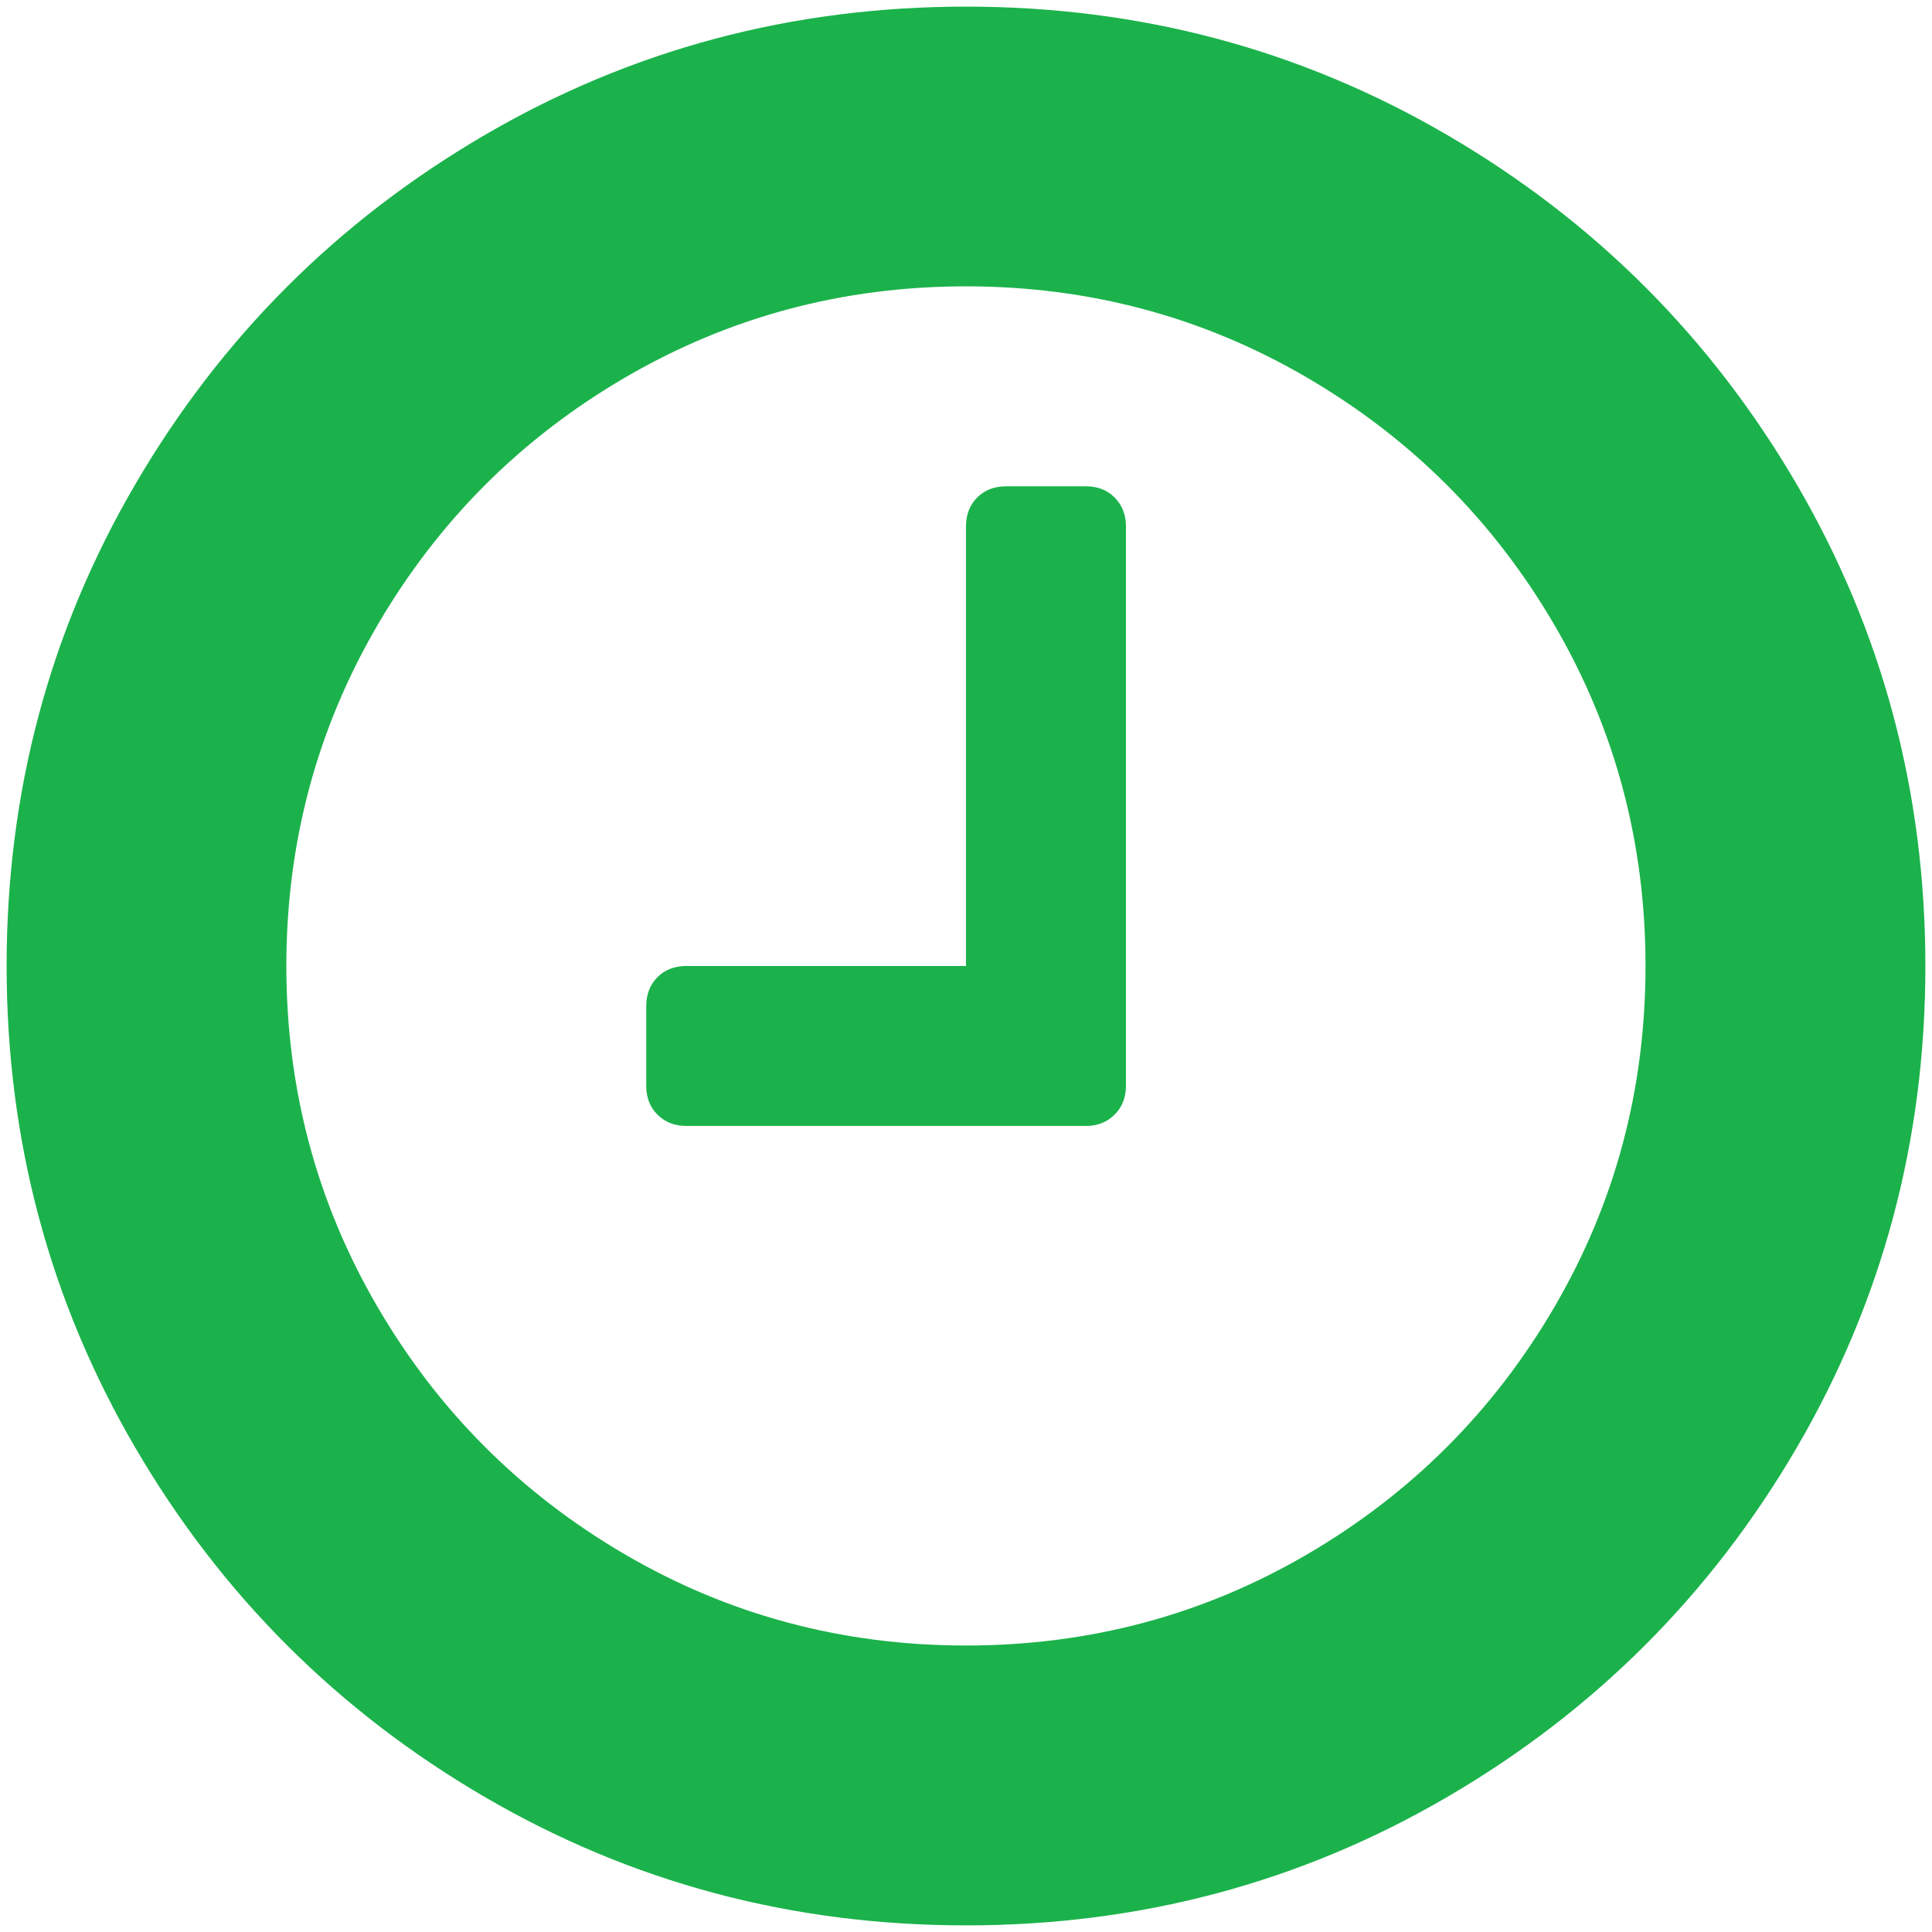
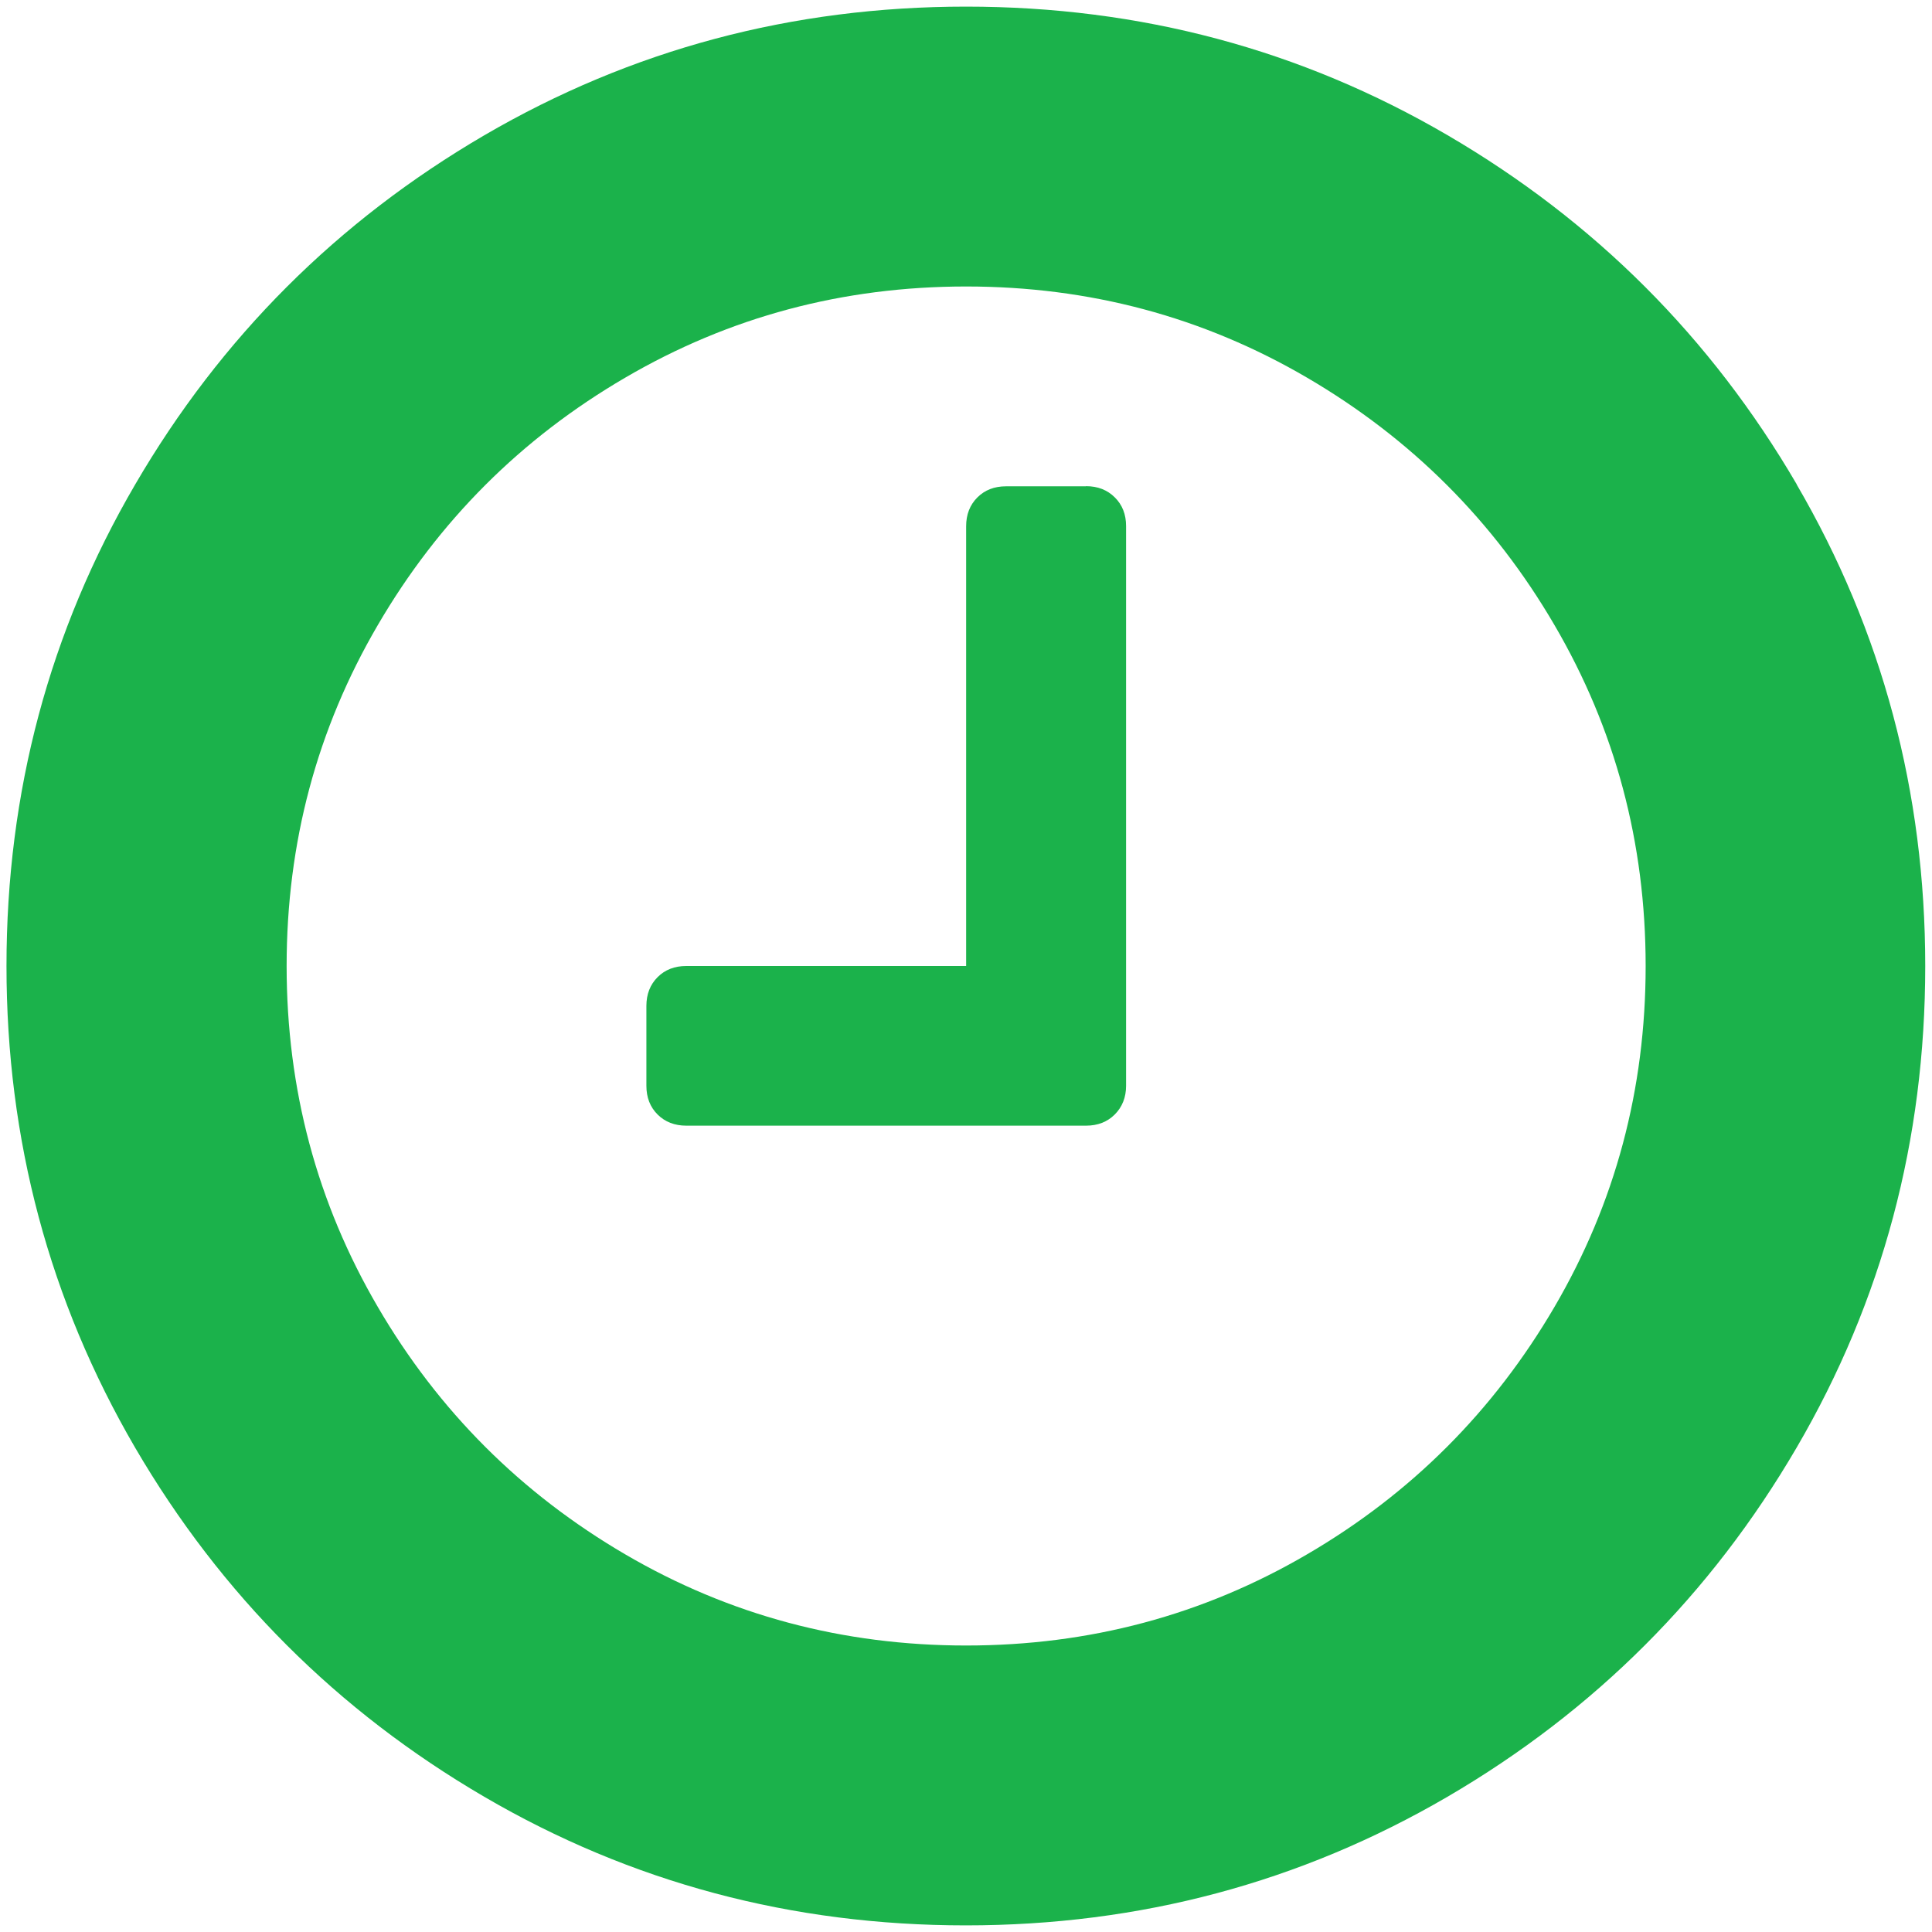
- <svg xmlns="http://www.w3.org/2000/svg" width="14px" height="14px" viewBox="0 0 14 14" version="1.1">
-   <defs />
-   <g id="Symbols" stroke="none" stroke-width="1" fill="none" fill-rule="evenodd">
-     <g id="icon-time" fill="#1BB24B">
-       <g id="Shape">
-         <path d="M13.02,3.51 C12.398,2.445 11.555,1.602 10.49,0.98 C9.425,0.358 8.262,0.048 7,0.048 C5.739,0.048 4.575,0.358 3.51,0.98 C2.445,1.602 1.602,2.445 0.98,3.51 C0.358,4.575 0.048,5.739 0.048,7 C0.048,8.261 0.358,9.424 0.98,10.49 C1.602,11.555 2.445,12.398 3.51,13.02 C4.575,13.642 5.739,13.952 7,13.952 C8.261,13.952 9.425,13.642 10.49,13.02 C11.555,12.398 12.398,11.555 13.02,10.49 C13.641,9.425 13.952,8.261 13.952,7 C13.952,5.739 13.641,4.575 13.02,3.51 L13.02,3.51 Z M11.264,9.471 C10.823,10.226 10.226,10.823 9.471,11.264 C8.717,11.704 7.893,11.924 7,11.924 C6.107,11.924 5.283,11.704 4.529,11.264 C3.774,10.823 3.177,10.226 2.736,9.471 C2.296,8.717 2.075,7.893 2.075,7 C2.075,6.107 2.296,5.283 2.736,4.529 C3.177,3.774 3.774,3.177 4.529,2.736 C5.283,2.296 6.107,2.075 7,2.075 C7.893,2.075 8.717,2.296 9.471,2.736 C10.226,3.177 10.823,3.774 11.264,4.529 C11.704,5.283 11.924,6.107 11.924,7 C11.924,7.893 11.704,8.717 11.264,9.471 L11.264,9.471 Z" />
-         <path d="M7.869,3.524 L7.29,3.524 C7.205,3.524 7.136,3.551 7.081,3.605 C7.027,3.66 7,3.729 7,3.813 L7,7 L4.972,7 C4.888,7 4.818,7.027 4.764,7.081 C4.71,7.136 4.683,7.205 4.683,7.29 L4.683,7.869 C4.683,7.954 4.71,8.023 4.764,8.077 C4.818,8.131 4.888,8.159 4.972,8.159 L7.869,8.159 C7.954,8.159 8.023,8.131 8.077,8.077 C8.131,8.023 8.159,7.954 8.159,7.869 L8.159,3.813 C8.159,3.729 8.131,3.66 8.077,3.605 C8.023,3.551 7.954,3.524 7.869,3.524 L7.869,3.524 Z" />
-       </g>
-     </g>
+ <svg xmlns="http://www.w3.org/2000/svg" height="14" viewBox="0 0 14 14" width="14">
+   <g fill="#1bb24b" fill-rule="evenodd">
+     <path d="m13.02 3.51c-.622-1.065-1.465-1.908-2.53-2.53-1.065-.622-2.228-.932-3.49-.932-1.261 0-2.425.311-3.49.932-1.065.622-1.909 1.465-2.53 2.53-.622 1.065-.933 2.229-.933 3.49 0 1.261.311 2.424.932 3.49.622 1.065 1.465 1.908 2.53 2.53s2.228.932 3.49.932 2.425-.311 3.49-.932c1.065-.622 1.908-1.465 2.53-2.53.622-1.065.932-2.229.932-3.49 0-1.261-.311-2.425-.932-3.49zm-1.756 5.961c-.441.754-1.038 1.352-1.792 1.792-.754.441-1.578.661-2.471.661-.893 0-1.717-.22-2.471-.661-.754-.441-1.352-1.038-1.792-1.792-.441-.754-.661-1.578-.661-2.471s.22-1.717.661-2.471c.44-.754 1.038-1.352 1.792-1.792.754-.441 1.578-.661 2.471-.661s1.717.22 2.471.661c.754.441 1.352 1.038 1.792 1.792.441.754.661 1.578.661 2.471s-.22 1.717-.661 2.471z" />
+     <path d="m7.869 3.524h-.579c-.085 0-.154.027-.208.081-.054.054-.081.124-.081.208v3.187h-2.028c-.085 0-.154.027-.208.081-.054.054-.081.124-.081.208v.579c0 .085.027.154.081.208.054.054.124.081.208.081h2.897c.084 0 .154-.027.208-.081.054-.054.082-.124.082-.208v-4.056c0-.084-.027-.154-.082-.208-.054-.054-.124-.081-.208-.081z" />
  </g>
</svg>
